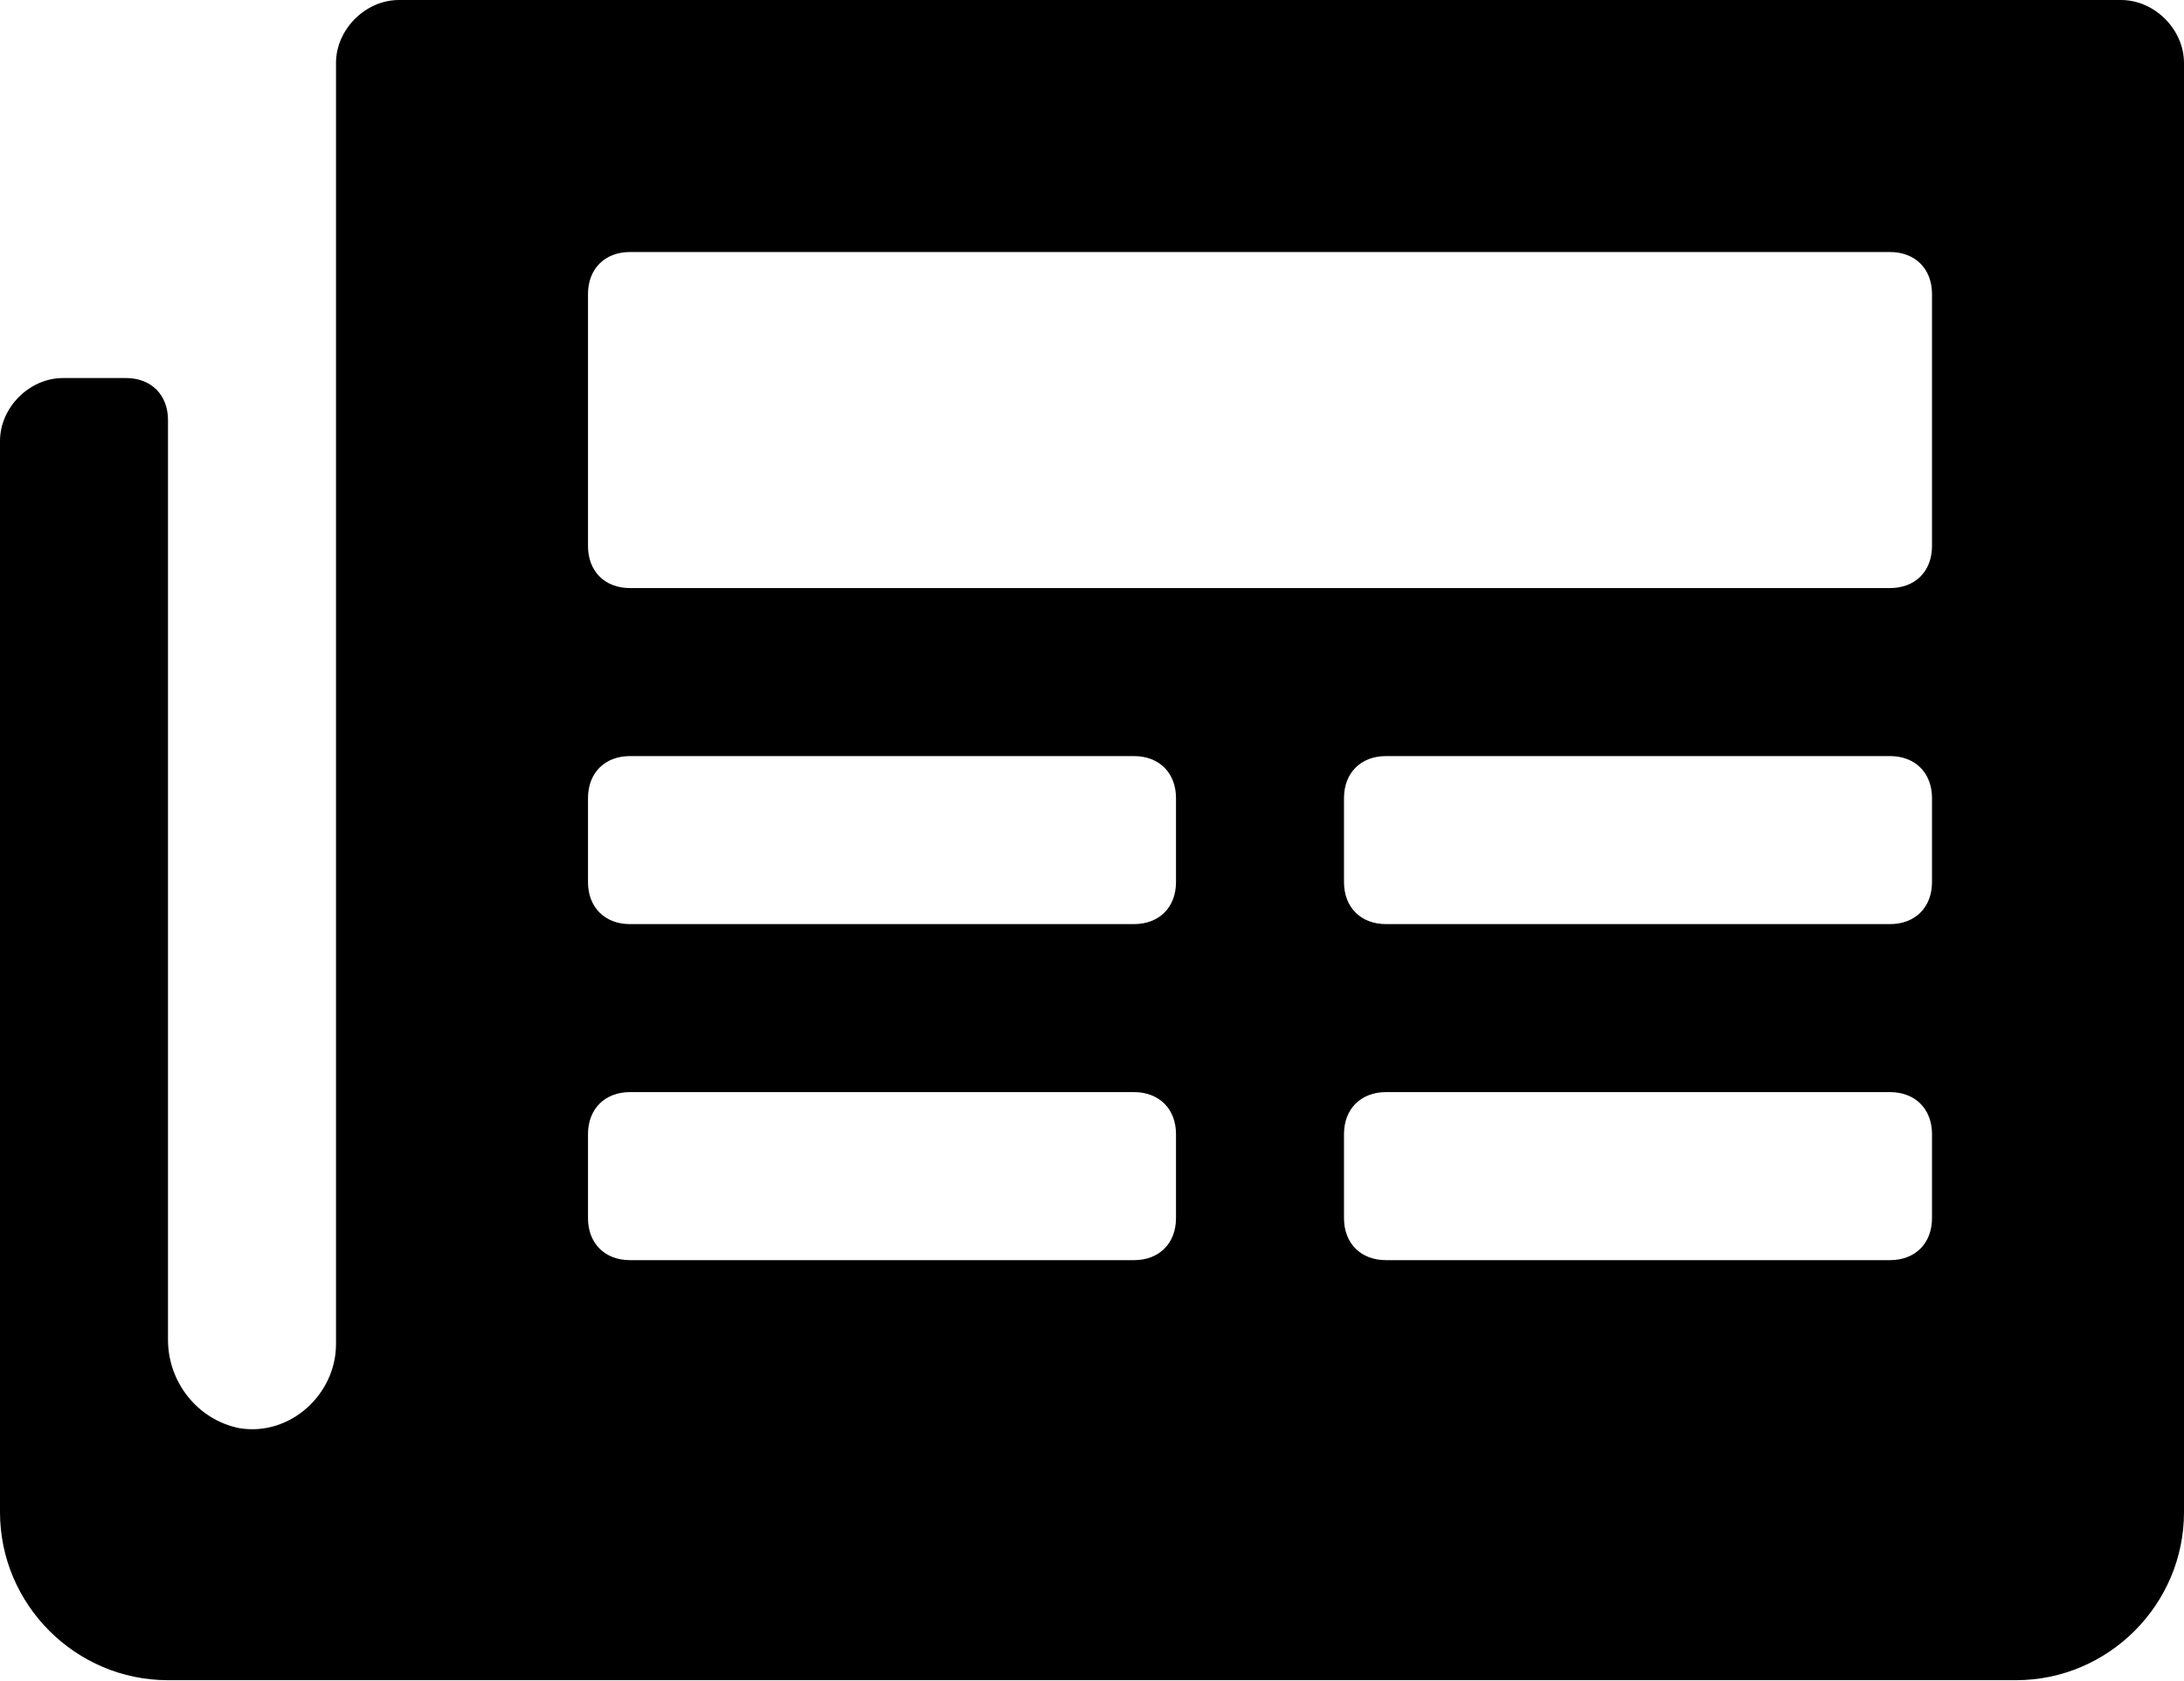
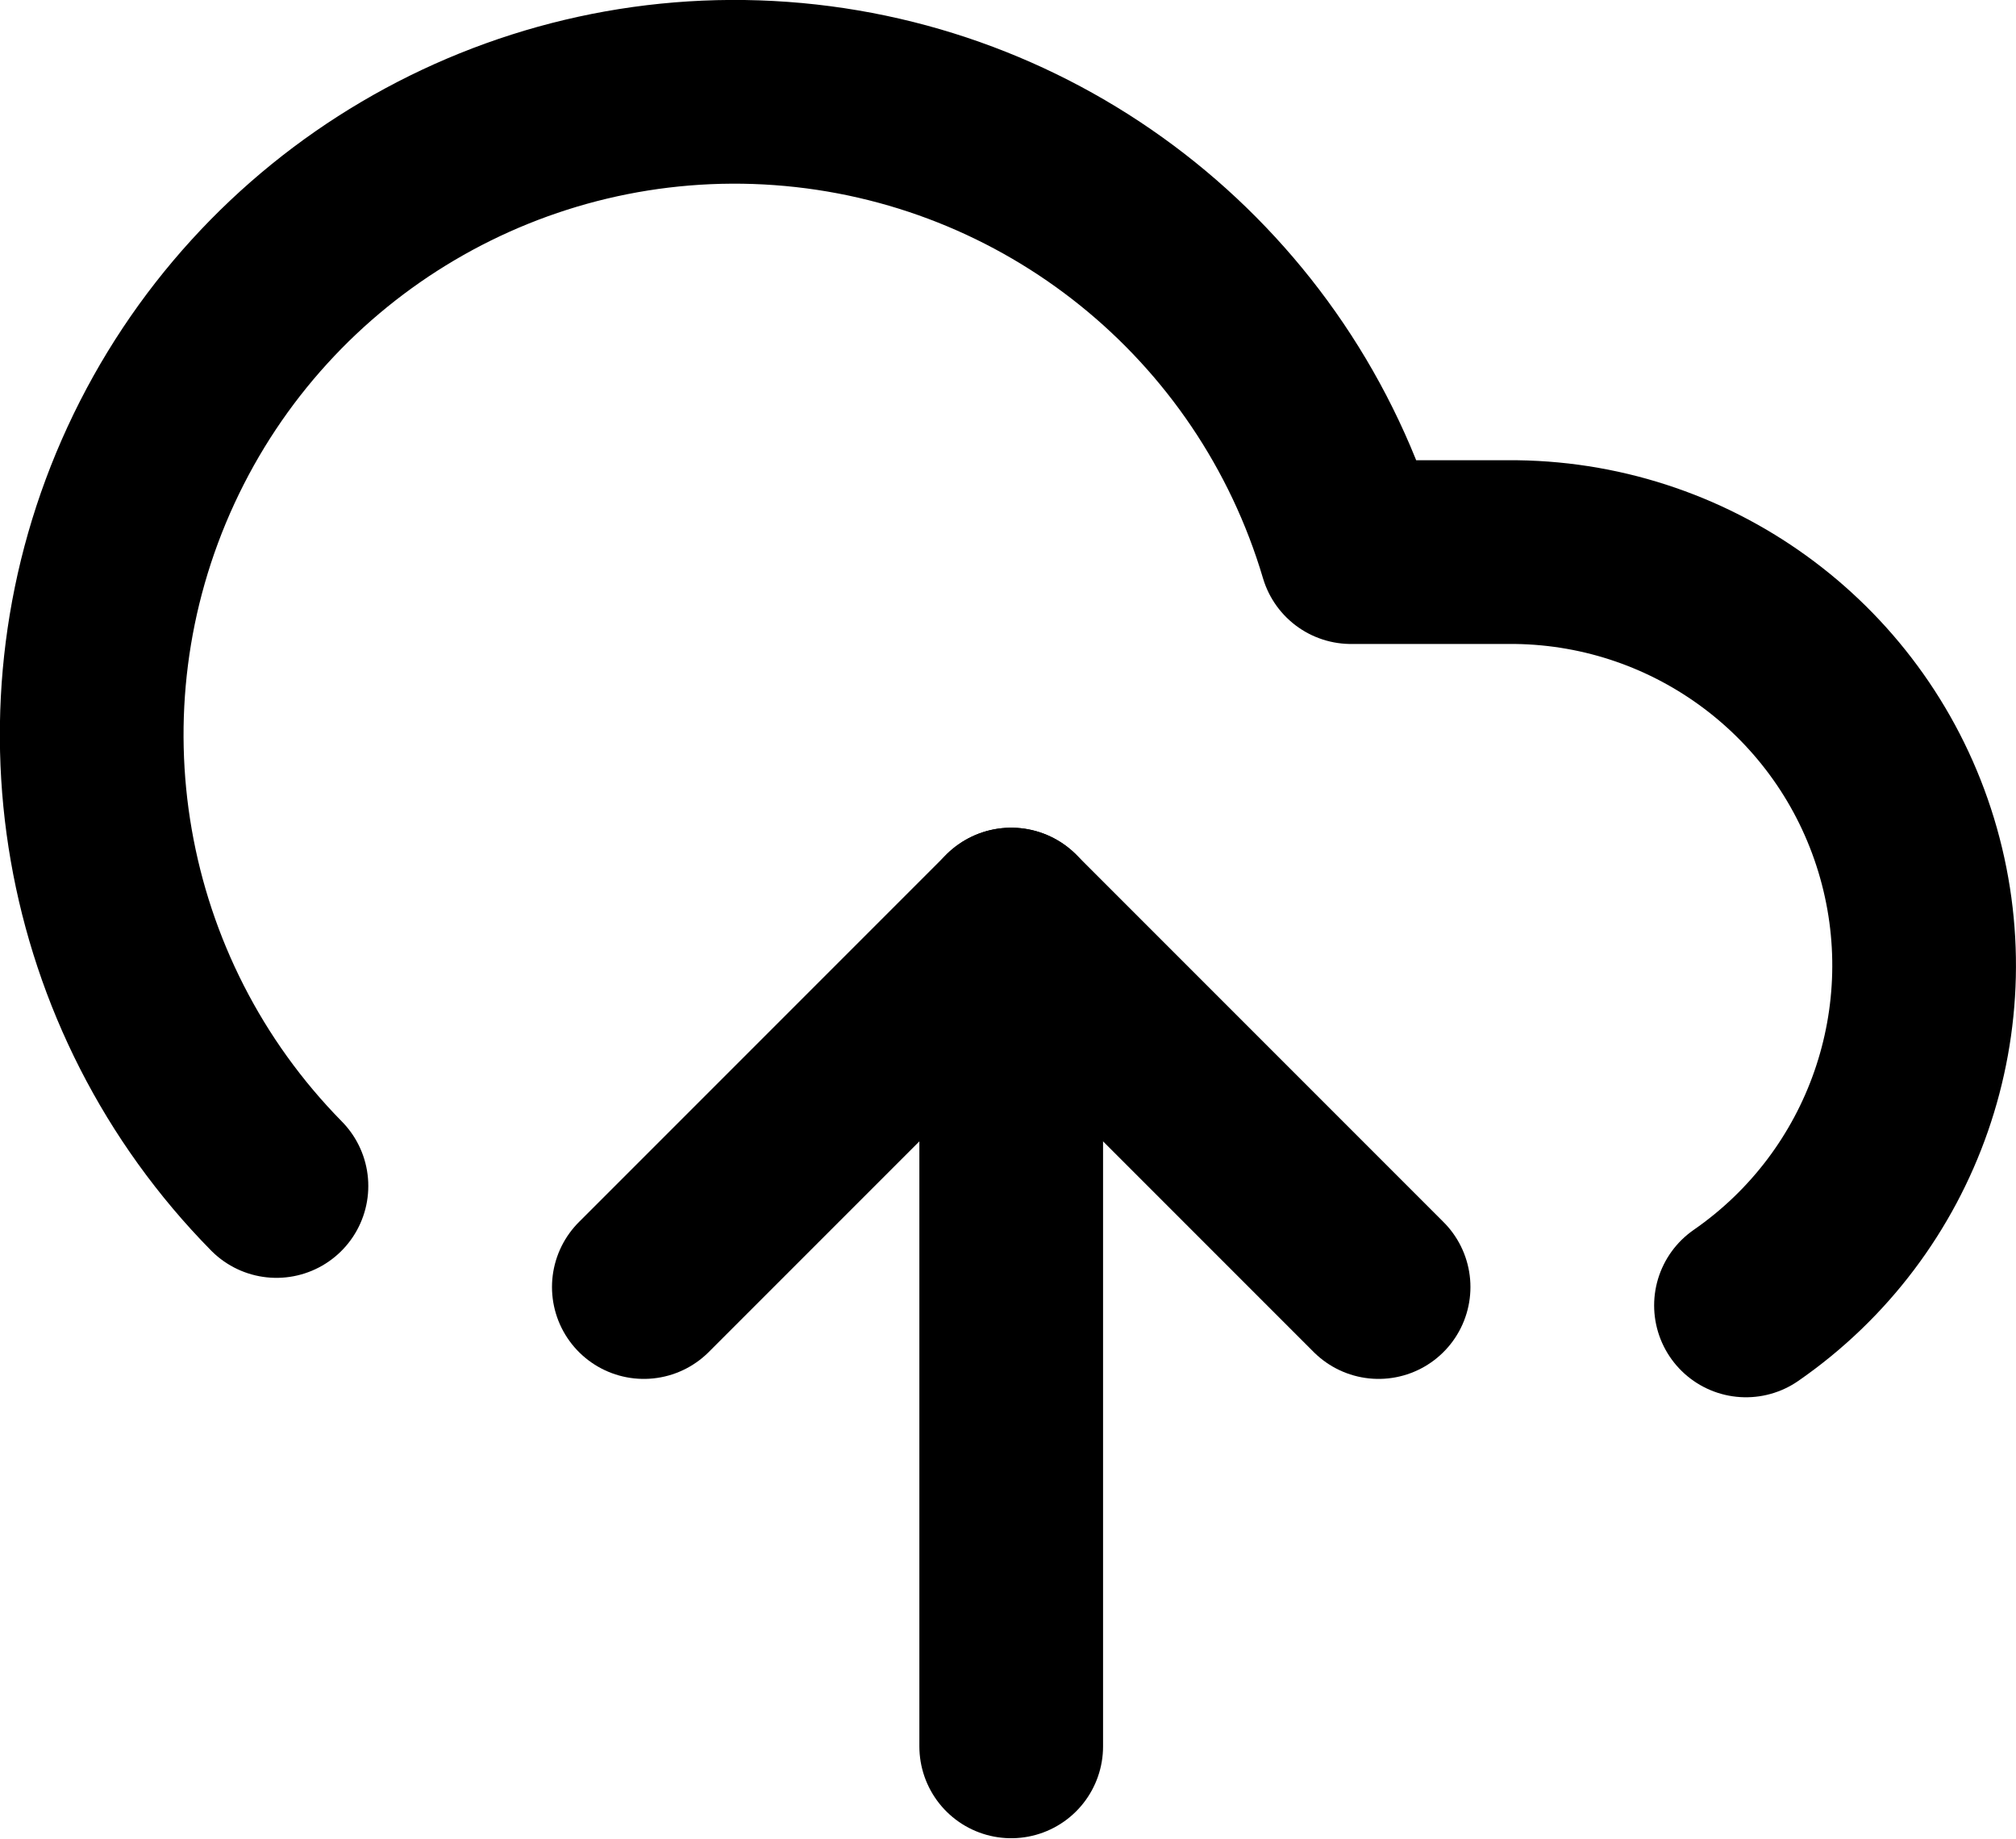
- <svg xmlns="http://www.w3.org/2000/svg" fill="#000000" enable-background="new 0 0 52 52" xml:space="preserve" viewBox="0 6 52 40">
-   <path d="M50.5,6h-41C8.7,6,8,6.7,8,7.5V38c0,1.2-1.1,2.2-2.3,2c-1-0.2-1.7-1.1-1.7-2.1V16c0-0.6-0.4-1-1-1H1.5  C0.7,15,0,15.7,0,16.5V42c0,2.2,1.8,4,4,4h4h40c2.2,0,4-1.8,4-4V7.5C52,6.7,51.3,6,50.5,6z M28,35c0,0.6-0.4,1-1,1H15  c-0.6,0-1-0.4-1-1v-2c0-0.6,0.4-1,1-1h12c0.6,0,1,0.4,1,1V35z M28,27c0,0.6-0.4,1-1,1H15c-0.6,0-1-0.4-1-1v-2c0-0.6,0.4-1,1-1h12  c0.6,0,1,0.4,1,1V27z M46,35c0,0.6-0.4,1-1,1H33c-0.6,0-1-0.4-1-1v-2c0-0.6,0.4-1,1-1h12c0.6,0,1,0.4,1,1V35z M46,27  c0,0.6-0.4,1-1,1H33c-0.6,0-1-0.4-1-1v-2c0-0.6,0.4-1,1-1h12c0.6,0,1,0.4,1,1V27z M46,19c0,0.6-0.4,1-1,1H15c-0.6,0-1-0.4-1-1v-6  c0-0.6,0.4-1,1-1h30c0.6,0,1,0.4,1,1V19z" />
+ <svg xmlns="http://www.w3.org/2000/svg" fill="none" stroke="#000000" stroke-width="2" stroke-linecap="round" stroke-linejoin="round" viewBox="0.99 1.99 21.95 20.01">
+   <path d="M20 16.2A4.5 4.5 0 0017.5 8h-1.8A7 7 0 104 14.9" />
+   <path d="M12 12v9" />
+   <path d="M16 16l-4-4-4 4" />
</svg>
